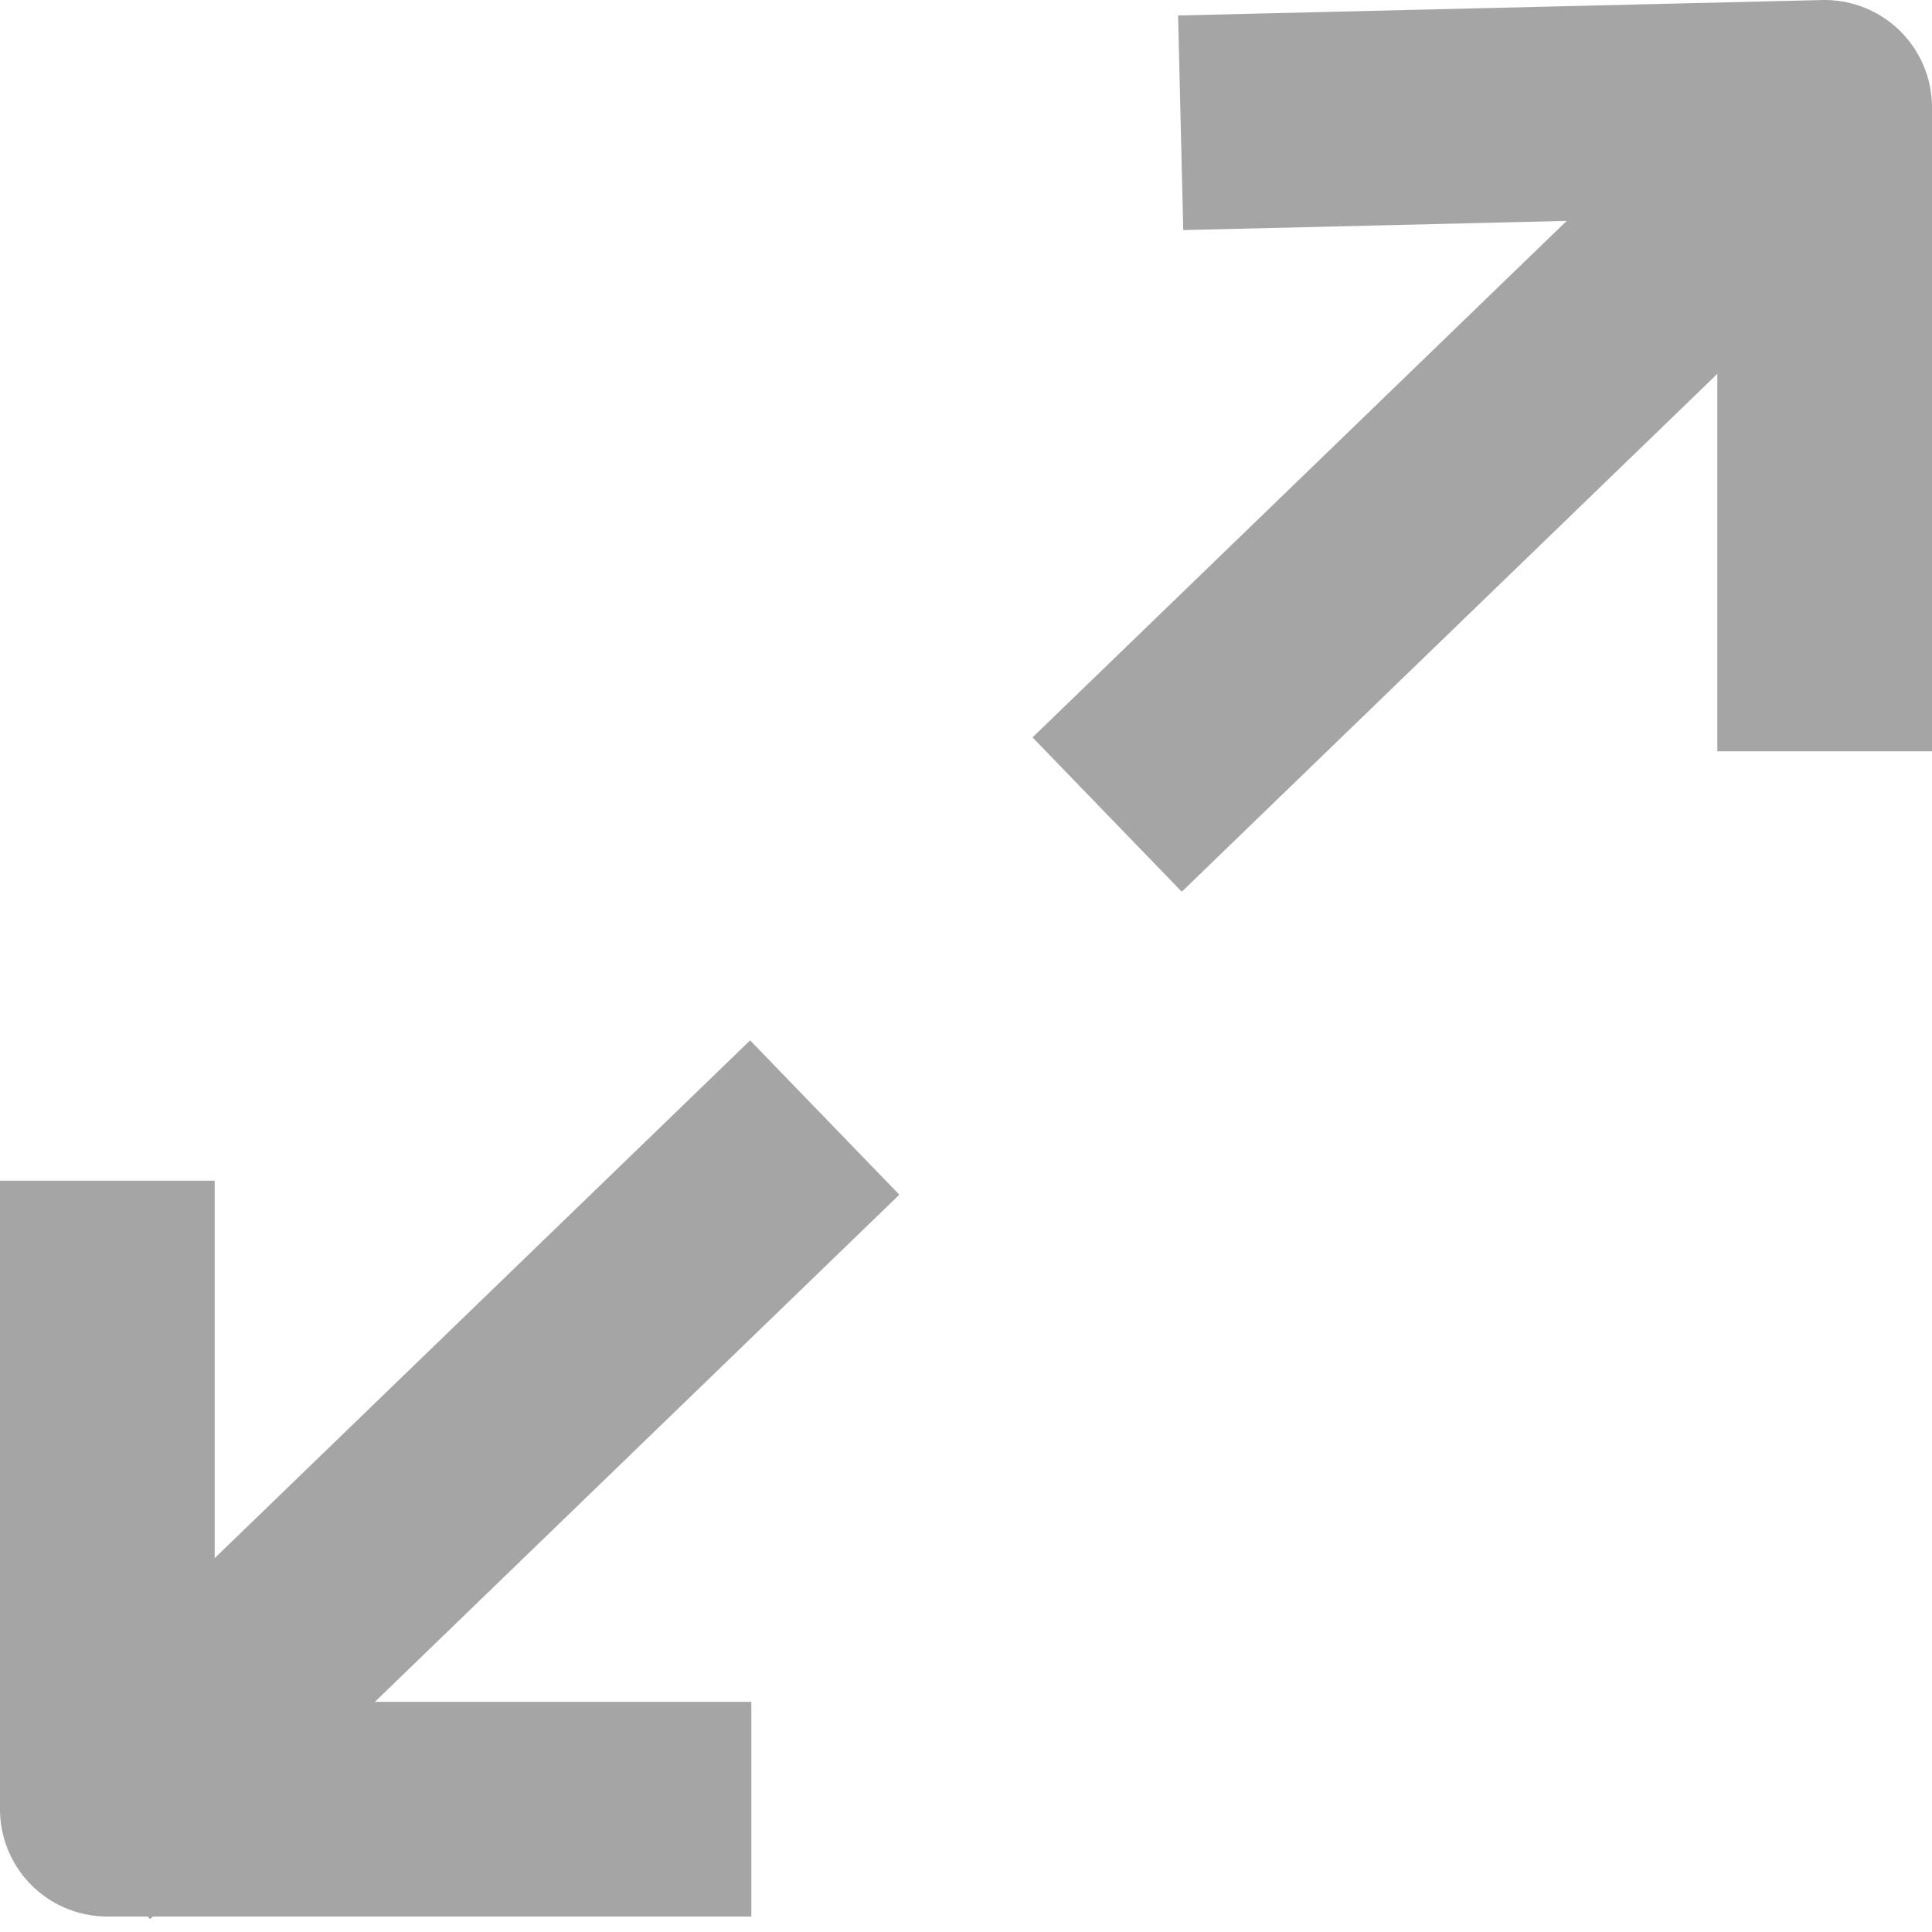
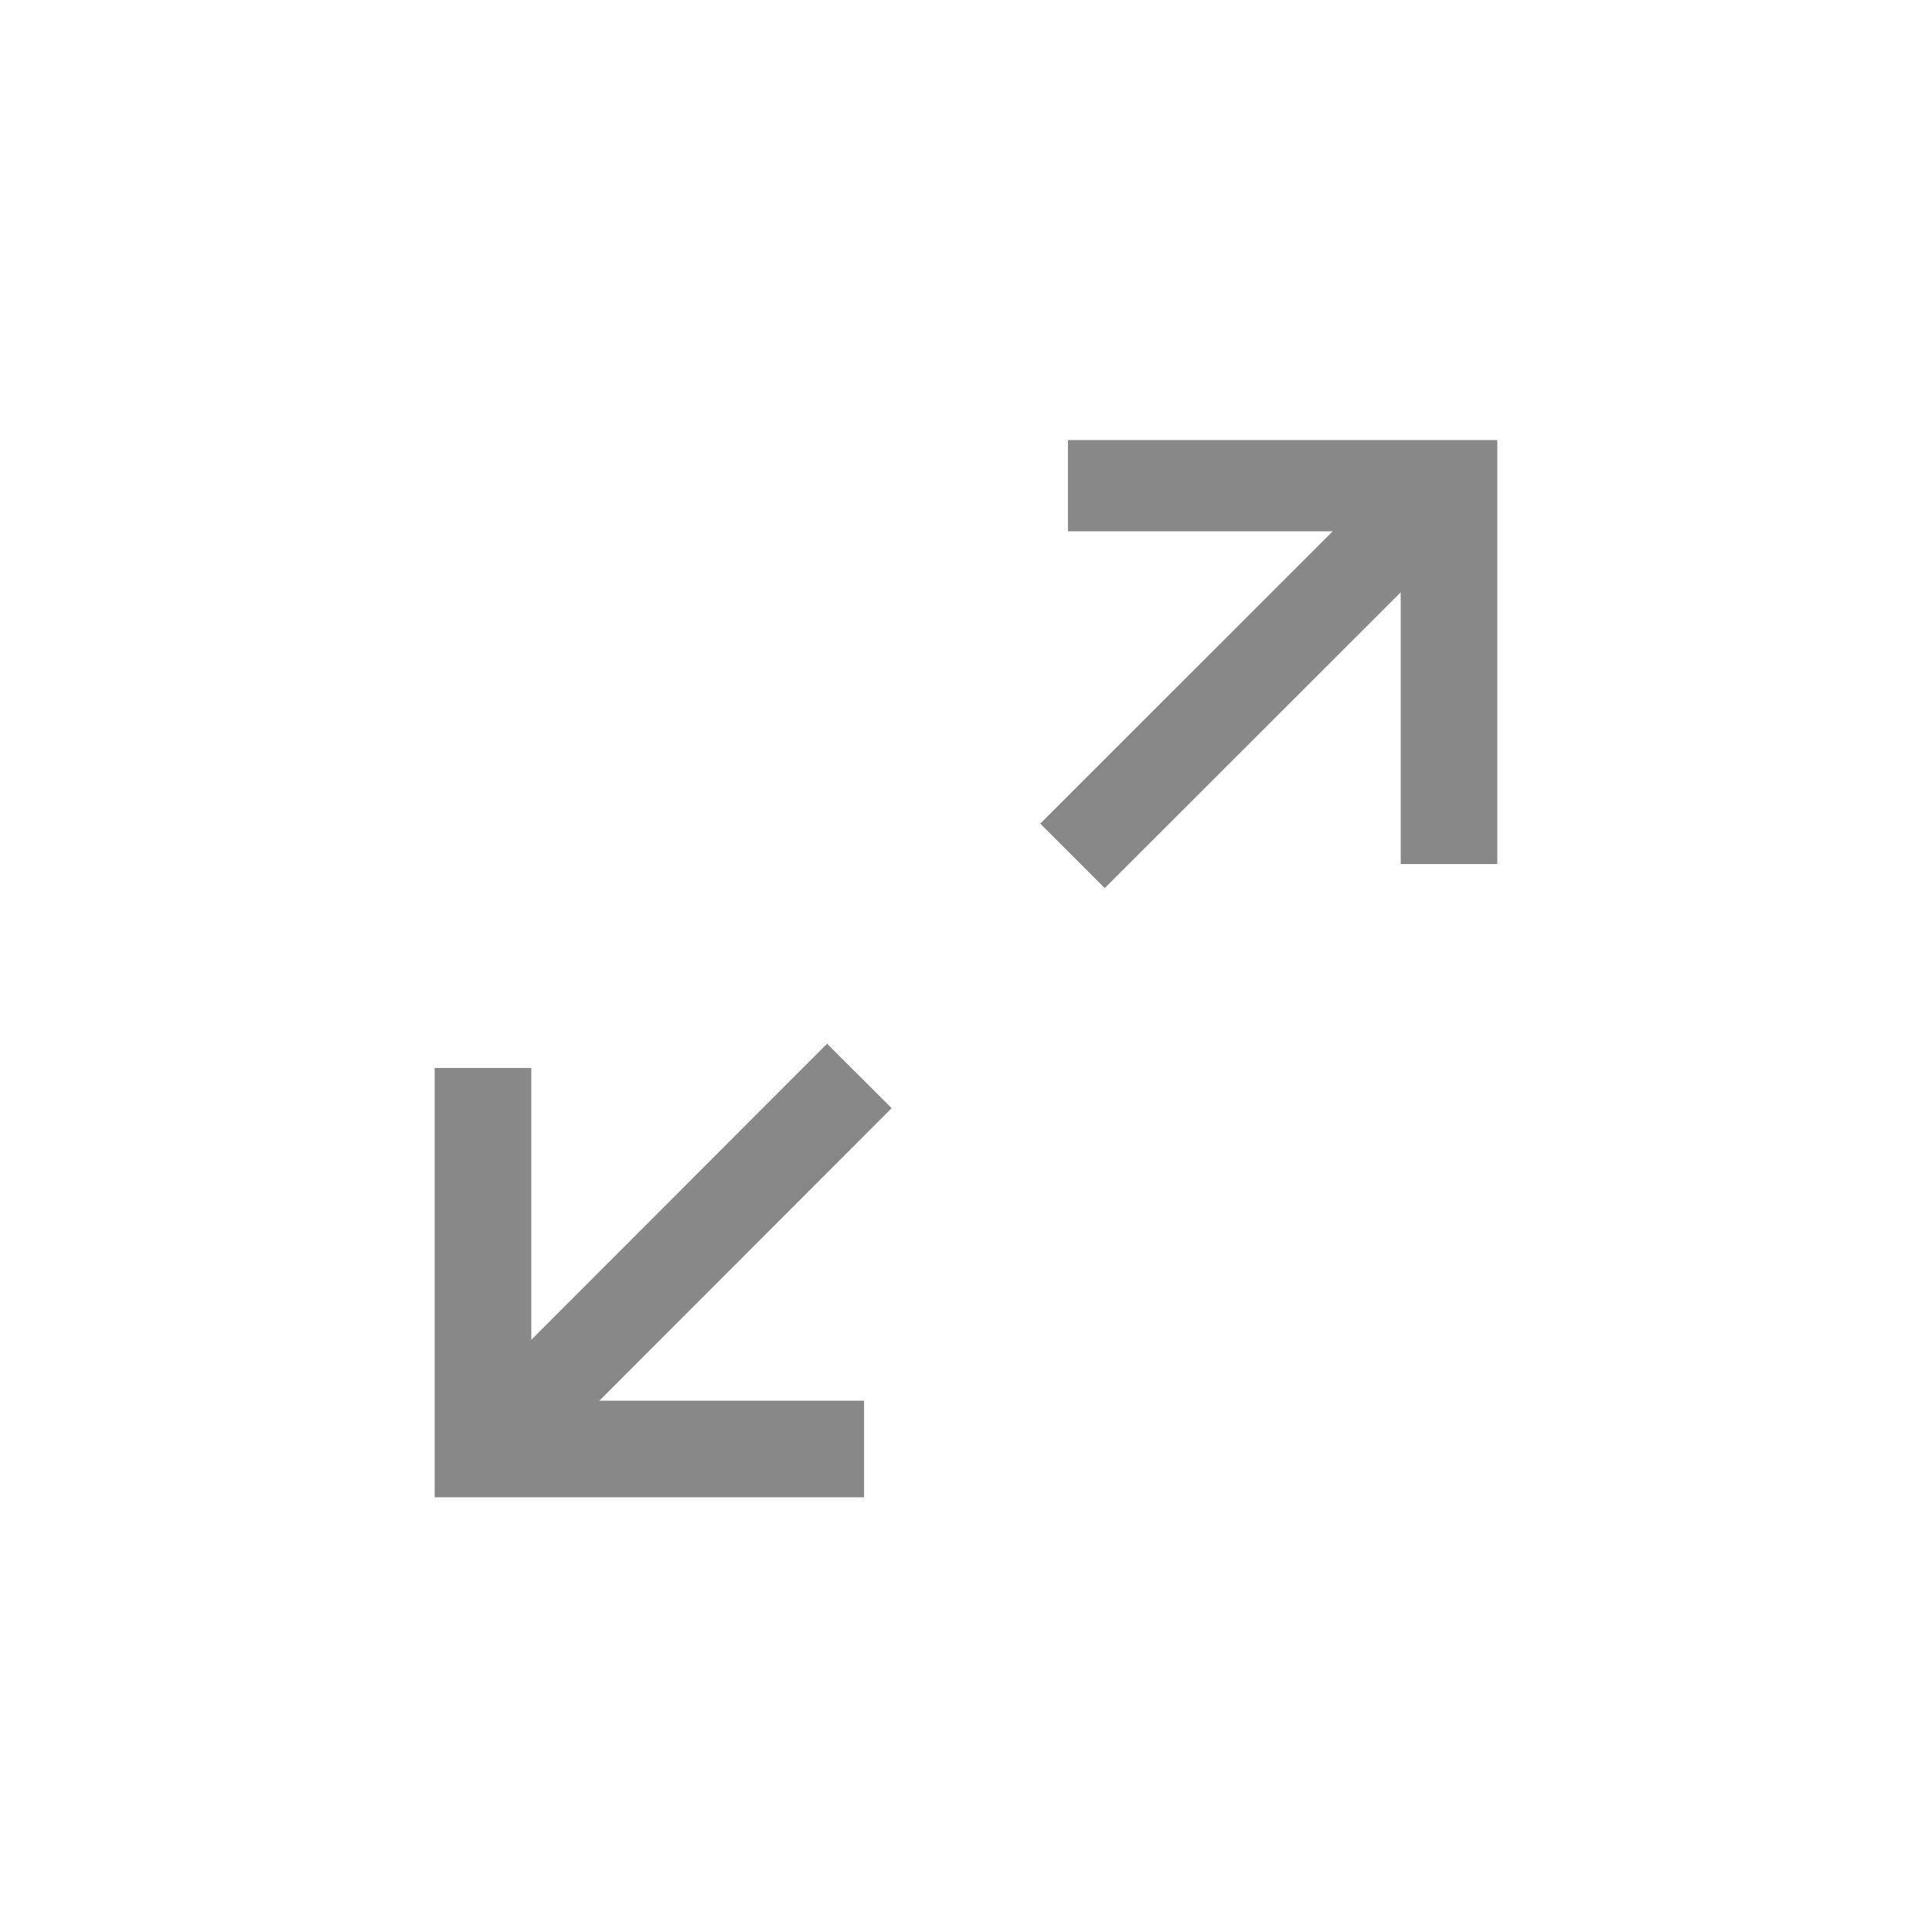
- <svg xmlns="http://www.w3.org/2000/svg" version="1.1" id="Layer_1" x="0px" y="0px" width="18px" height="18px" viewBox="0 0 18 18" enable-background="new 0 0 18 18" xml:space="preserve">
+ <svg xmlns="http://www.w3.org/2000/svg" version="1.1" x="0px" y="0px" viewBox="0 0 36 36" style="enable-background:new 0 0 36 36;" xml:space="preserve">
+   <style type="text/css">
+ 	.st0{fill:#888;}
+ </style>
  <g>
-     <polyline fill="none" stroke="#A5A5A5" stroke-width="2" stroke-linecap="butt" stroke-linejoin="round" points="17,7 17,1.0 11,1.144" />
-     <line fill="none" stroke="#A5A5A5" stroke-width="2" stroke-linecap="square" stroke-linejoin="round" x1="11.034" y1="6.894" x2="16.576" y2="1.535" />
-     <polyline fill="none" stroke="#A5A5A5" stroke-width="2" stroke-linecap="butt" stroke-linejoin="round" points="1,11 1,16.856 7,16.856" />
-     <line fill="none" stroke="#A5A5A5" stroke-width="2" stroke-linecap="square" stroke-linejoin="round" x1="6.965" y1="11.107" x2="1.423" y2="16.466" />
+     <g>
+       <rect x="18.6" y="11.7" transform="matrix(0.7073 -0.7069 0.7069 0.7073 -2.0428 20.2194)" class="st0" width="9.6" height="1.7" />
+       <polygon class="st0" points="19.9,8.2 27.9,8.2 27.9,16.1 26.1,16.1 26.1,9.9 19.9,9.9   " />
+     </g>
+     <g>
+       <rect x="7.8" y="22.6" transform="matrix(0.7068 -0.7074 0.7074 0.7068 -12.8738 15.7831)" class="st0" width="9.6" height="1.7" />
+       <g>
+         <polygon class="st0" points="8.1,19.9 9.9,19.9 9.9,26.1 16.1,26.1 16.1,27.9 8.1,27.9    " />
+       </g>
+     </g>
  </g>
</svg>
